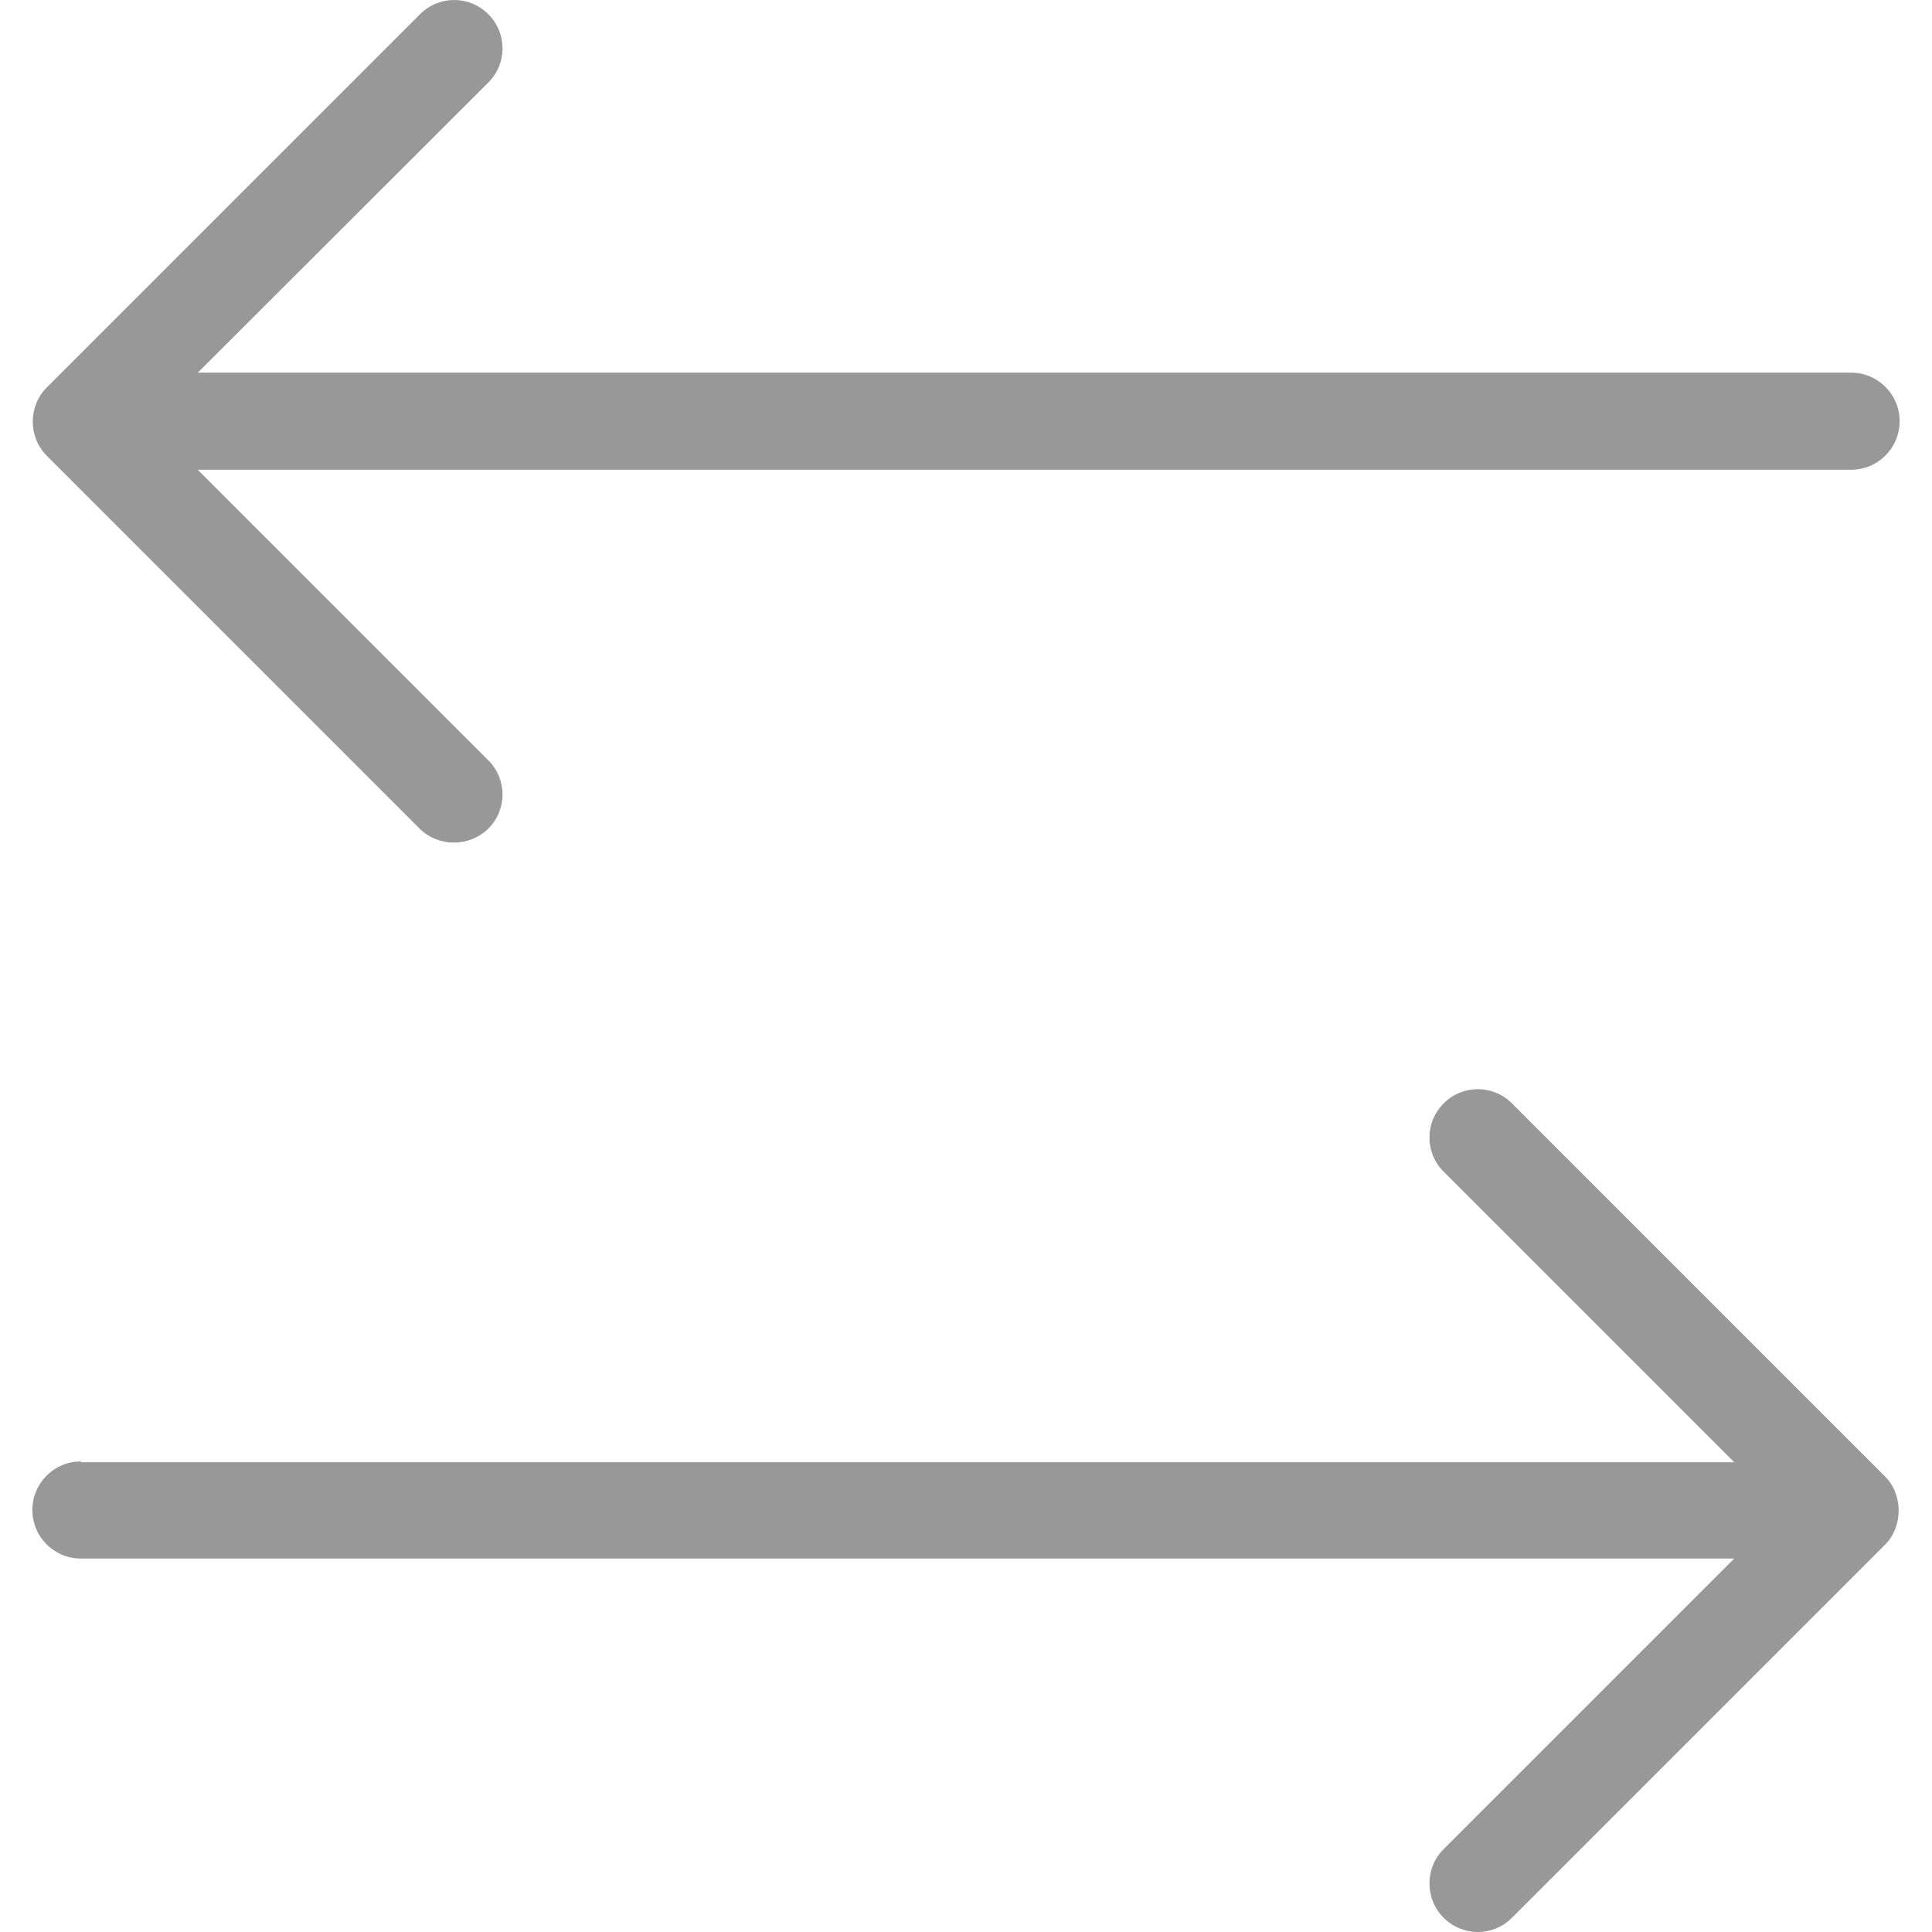
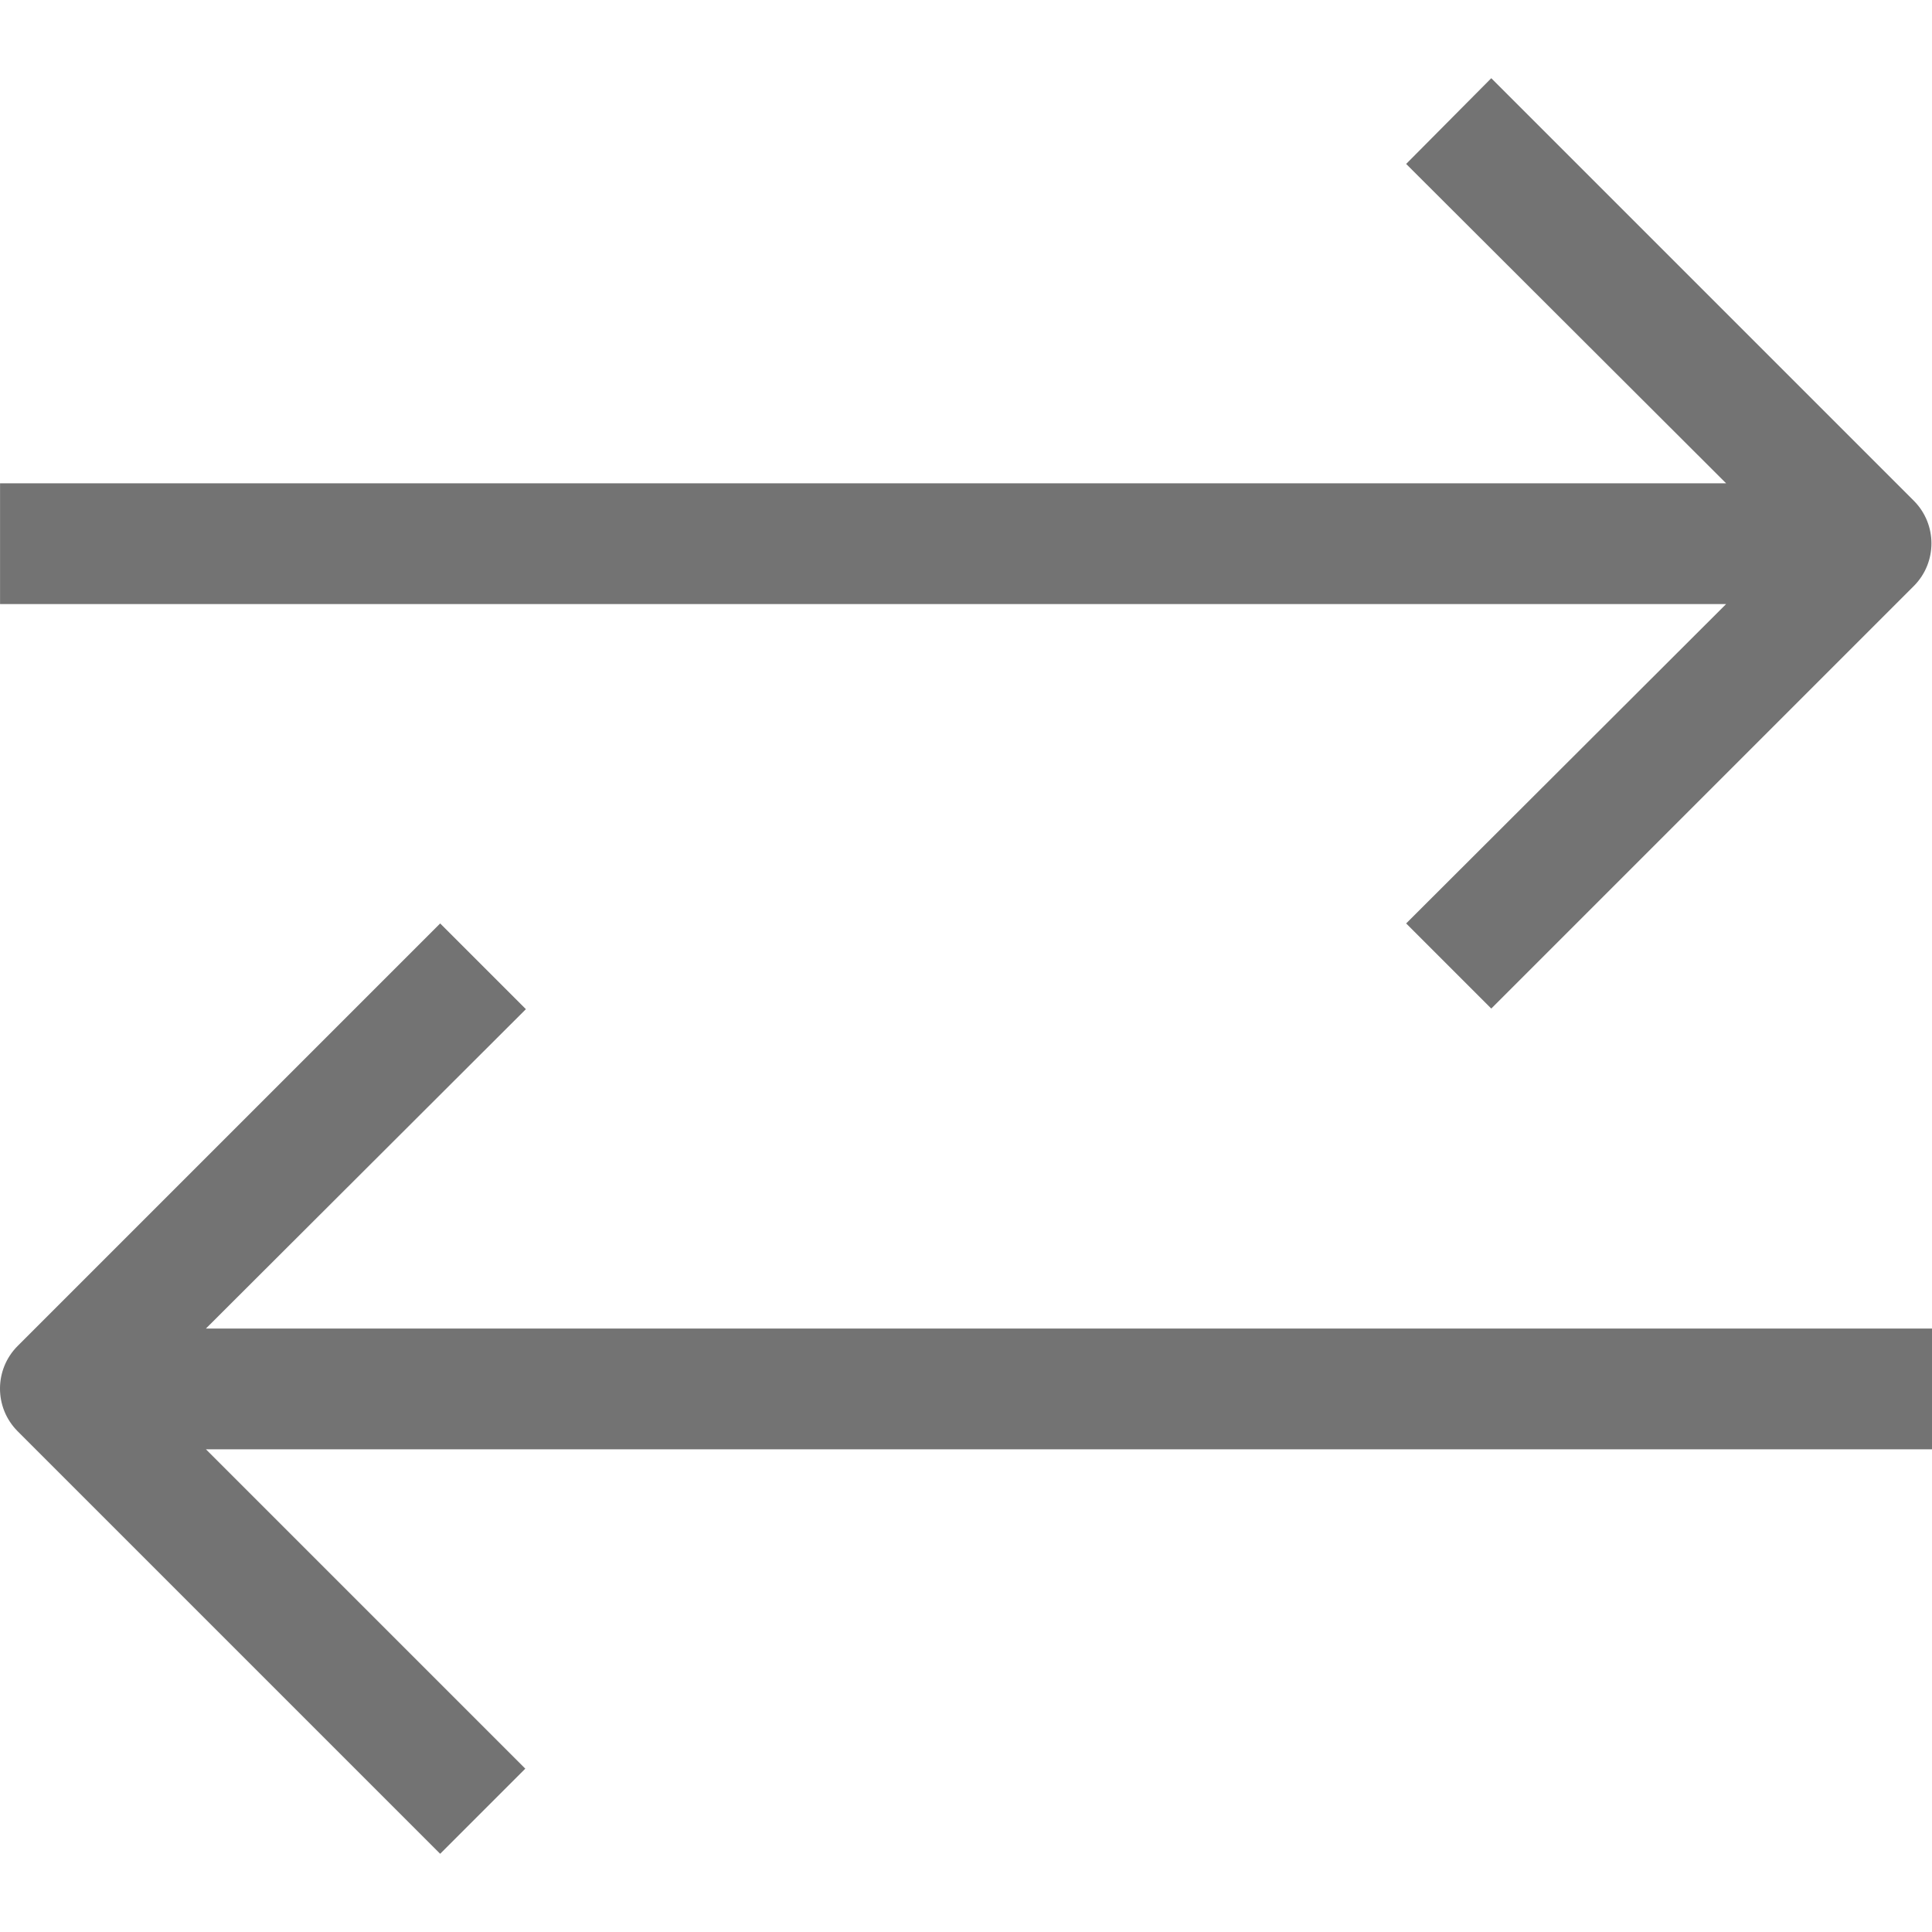
- <svg xmlns="http://www.w3.org/2000/svg" version="1.1" id="Capa_1" x="0px" y="0px" viewBox="0 0 489.4 489.4" style="enable-background:new 0 0 489.4 489.4;" xml:space="preserve" width="512px" height="512px" class="">
-   <g transform="matrix(6.12323e-17 1 -1 6.12323e-17 489.4 -2.84217e-14)">
+ <svg xmlns="http://www.w3.org/2000/svg" version="1.1" id="Capa_1" x="0px" y="0px" viewBox="0 0 512.013 512.013" style="enable-background:new 0 0 512.013 512.013;" xml:space="preserve" width="512px" height="512px">
+   <g>
    <g>
      <g>
-         <path d="M370.2,468.9c0,6.8,5.5,12.3,12.3,12.3s12.3-5.5,12.3-12.3V50.1l73.6,73.6c2.4,2.4,5.5,3.6,8.7,3.6s6.3-1.2,8.7-3.6    c4.8-4.8,4.8-12.5,0-17.3l-94.5-94.5c-4.6-4.6-12.7-4.6-17.3,0l-94.5,94.5c-4.8,4.8-4.8,12.5,0,17.3c4.8,4.8,12.5,4.8,17.3,0    l73.6-73.6v418.8H370.2z" data-original="#000000" class="active-path" data-old_color="#000000" fill="#989898" />
-         <path d="M209.9,365.7c-4.8-4.8-12.5-4.8-17.3,0L119,439.3V20.5c0-6.8-5.5-12.3-12.3-12.3s-12.3,5.5-12.3,12.3v418.8l-73.5-73.6    c-4.8-4.8-12.5-4.8-17.3,0s-4.8,12.5,0,17.3l94.5,94.5c2.4,2.4,5.5,3.6,8.7,3.6s6.3-1.2,8.7-3.6L210,383    C214.6,378.3,214.6,370.5,209.9,365.7z" data-original="#000000" class="active-path" data-old_color="#000000" fill="#989898" />
+         <path d="M372.653,244.726l22.56,22.56l112-112c6.204-6.241,6.204-16.319,0-22.56l-112-112l-22.56,22.72l84.8,84.64H0.013v32     h457.44L372.653,244.726z" fill="#737373" />
+         <path d="M512.013,352.086H54.573l84.8-84.64l-22.72-22.72l-112,112c-6.204,6.241-6.204,16.319,0,22.56l112,112l22.56-22.56     l-84.64-84.64h457.44V352.086z" fill="#737373" />
      </g>
    </g>
  </g>
+   <g>
+ </g>
+   <g>
+ </g>
+   <g>
+ </g>
+   <g>
+ </g>
+   <g>
+ </g>
+   <g>
+ </g>
+   <g>
+ </g>
+   <g>
+ </g>
+   <g>
+ </g>
+   <g>
+ </g>
+   <g>
+ </g>
+   <g>
+ </g>
+   <g>
+ </g>
+   <g>
+ </g>
+   <g>
+ </g>
</svg>
